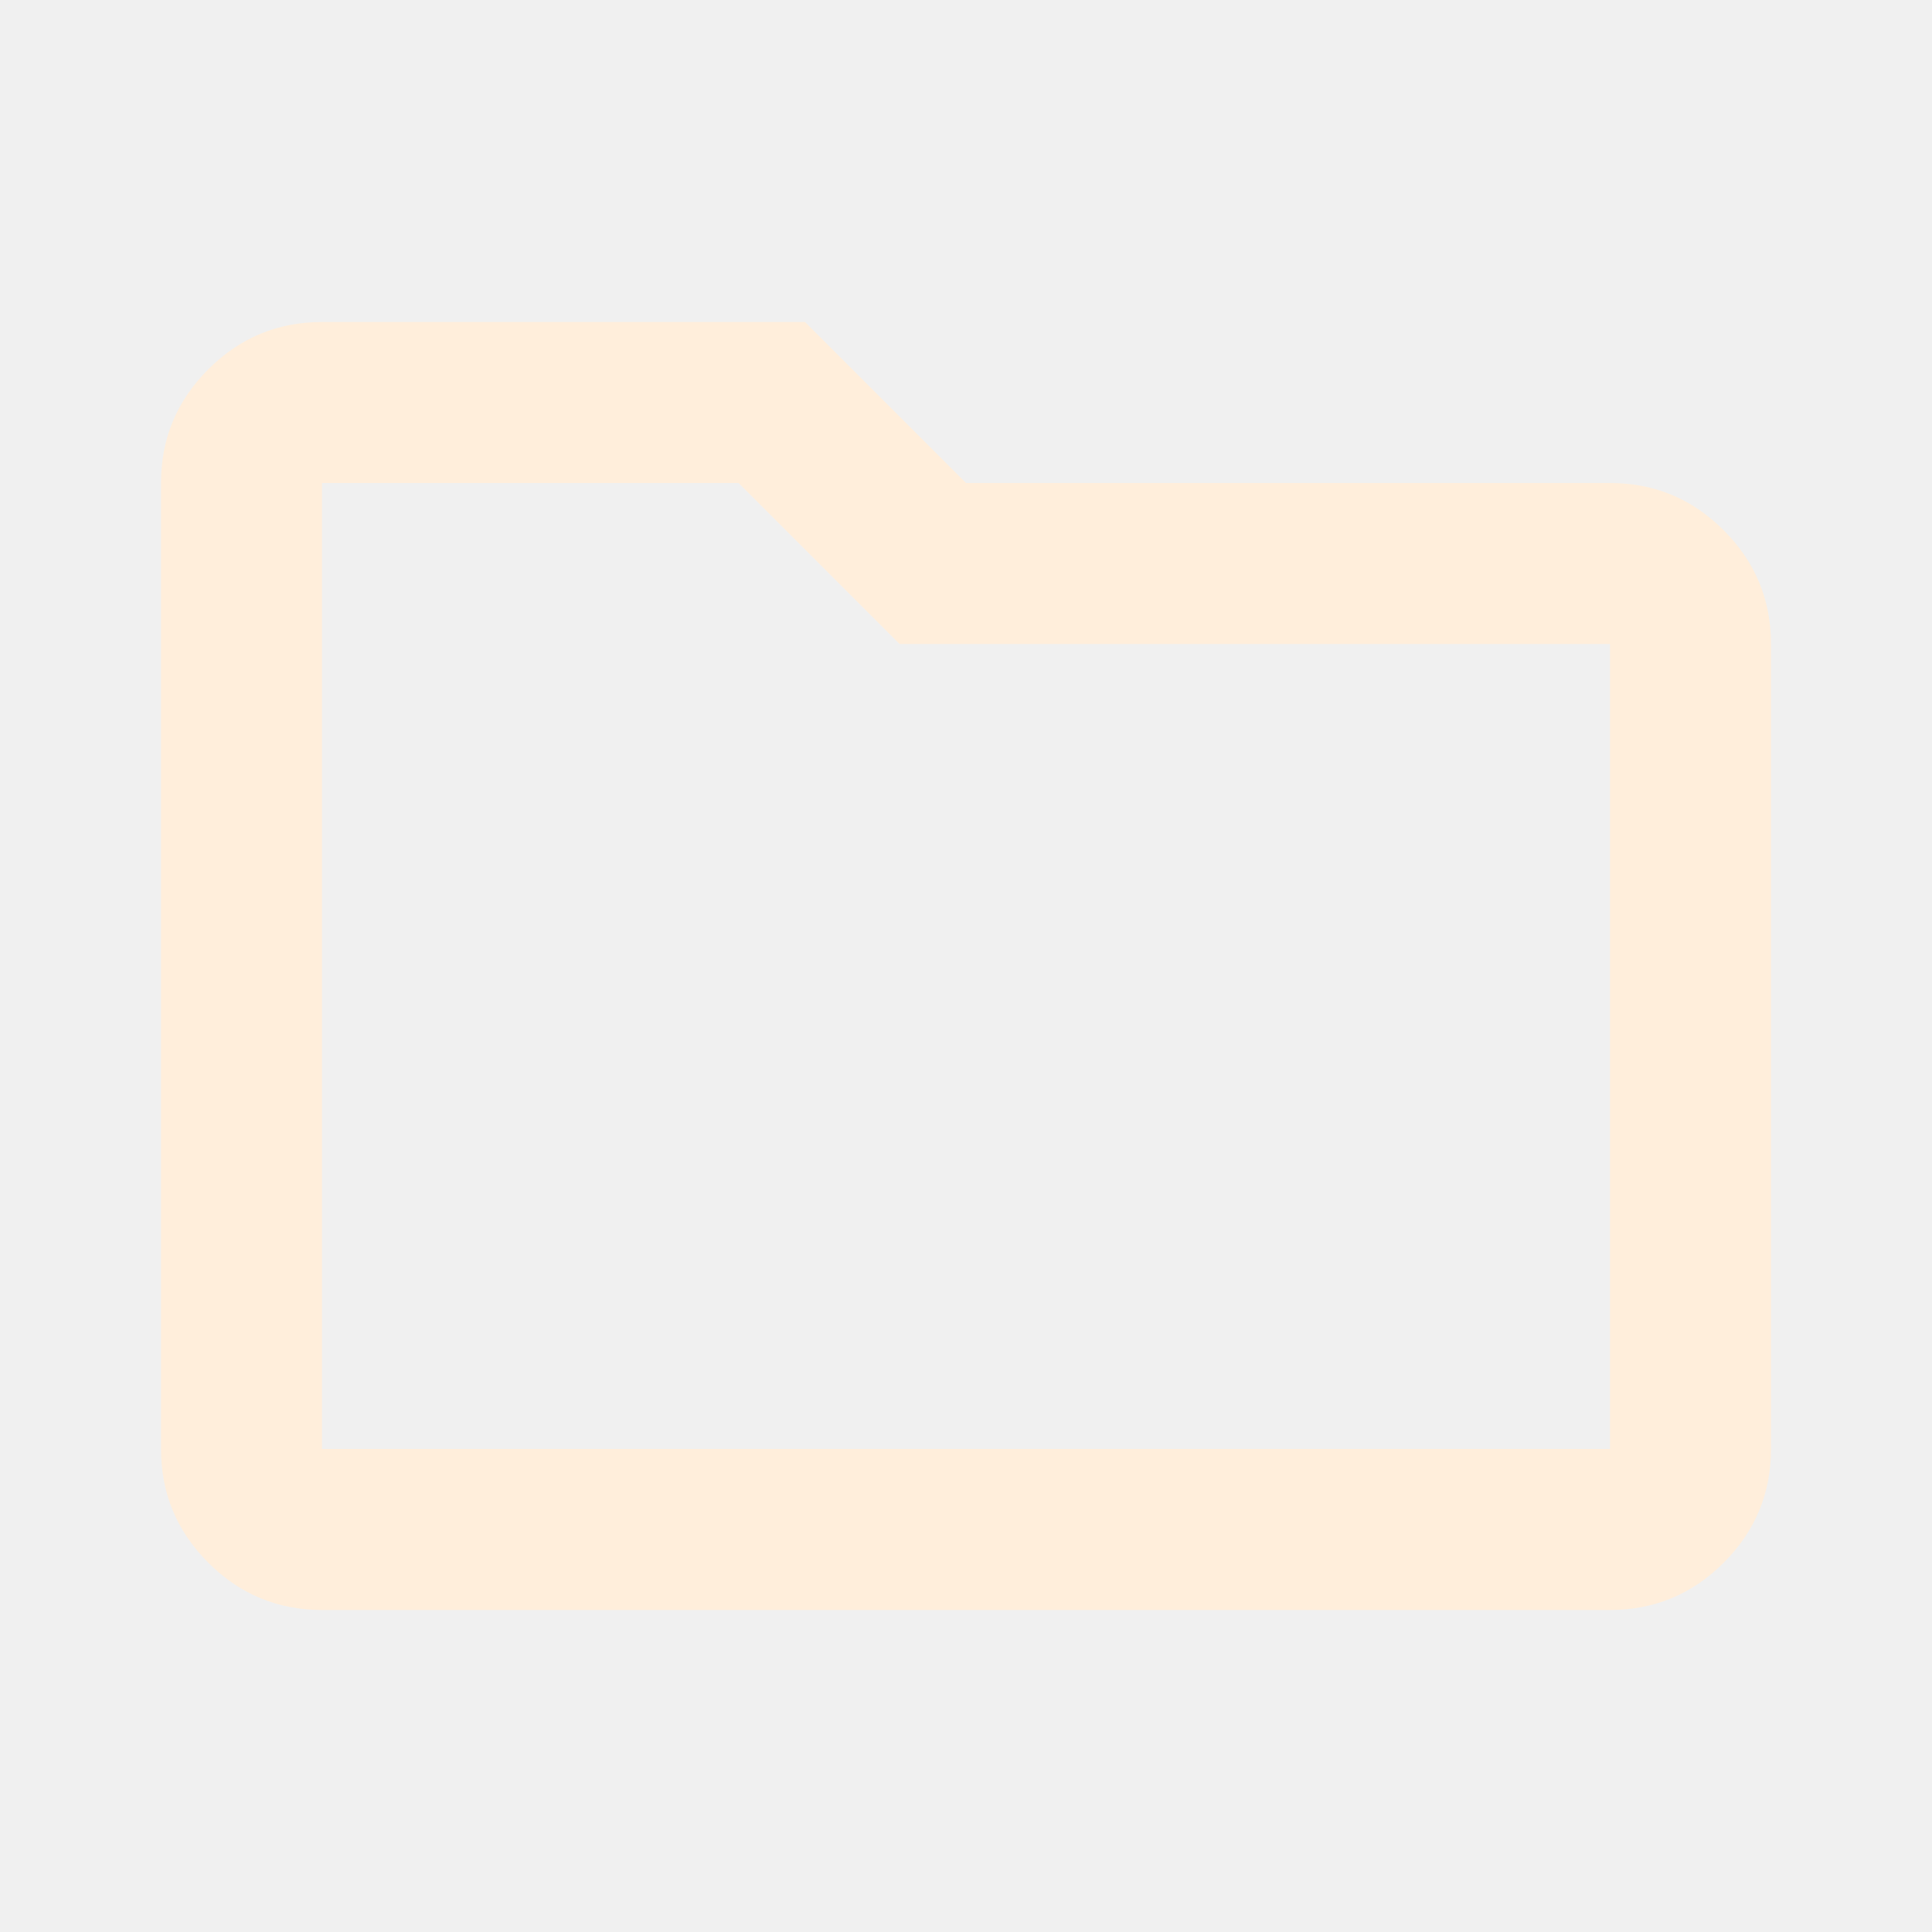
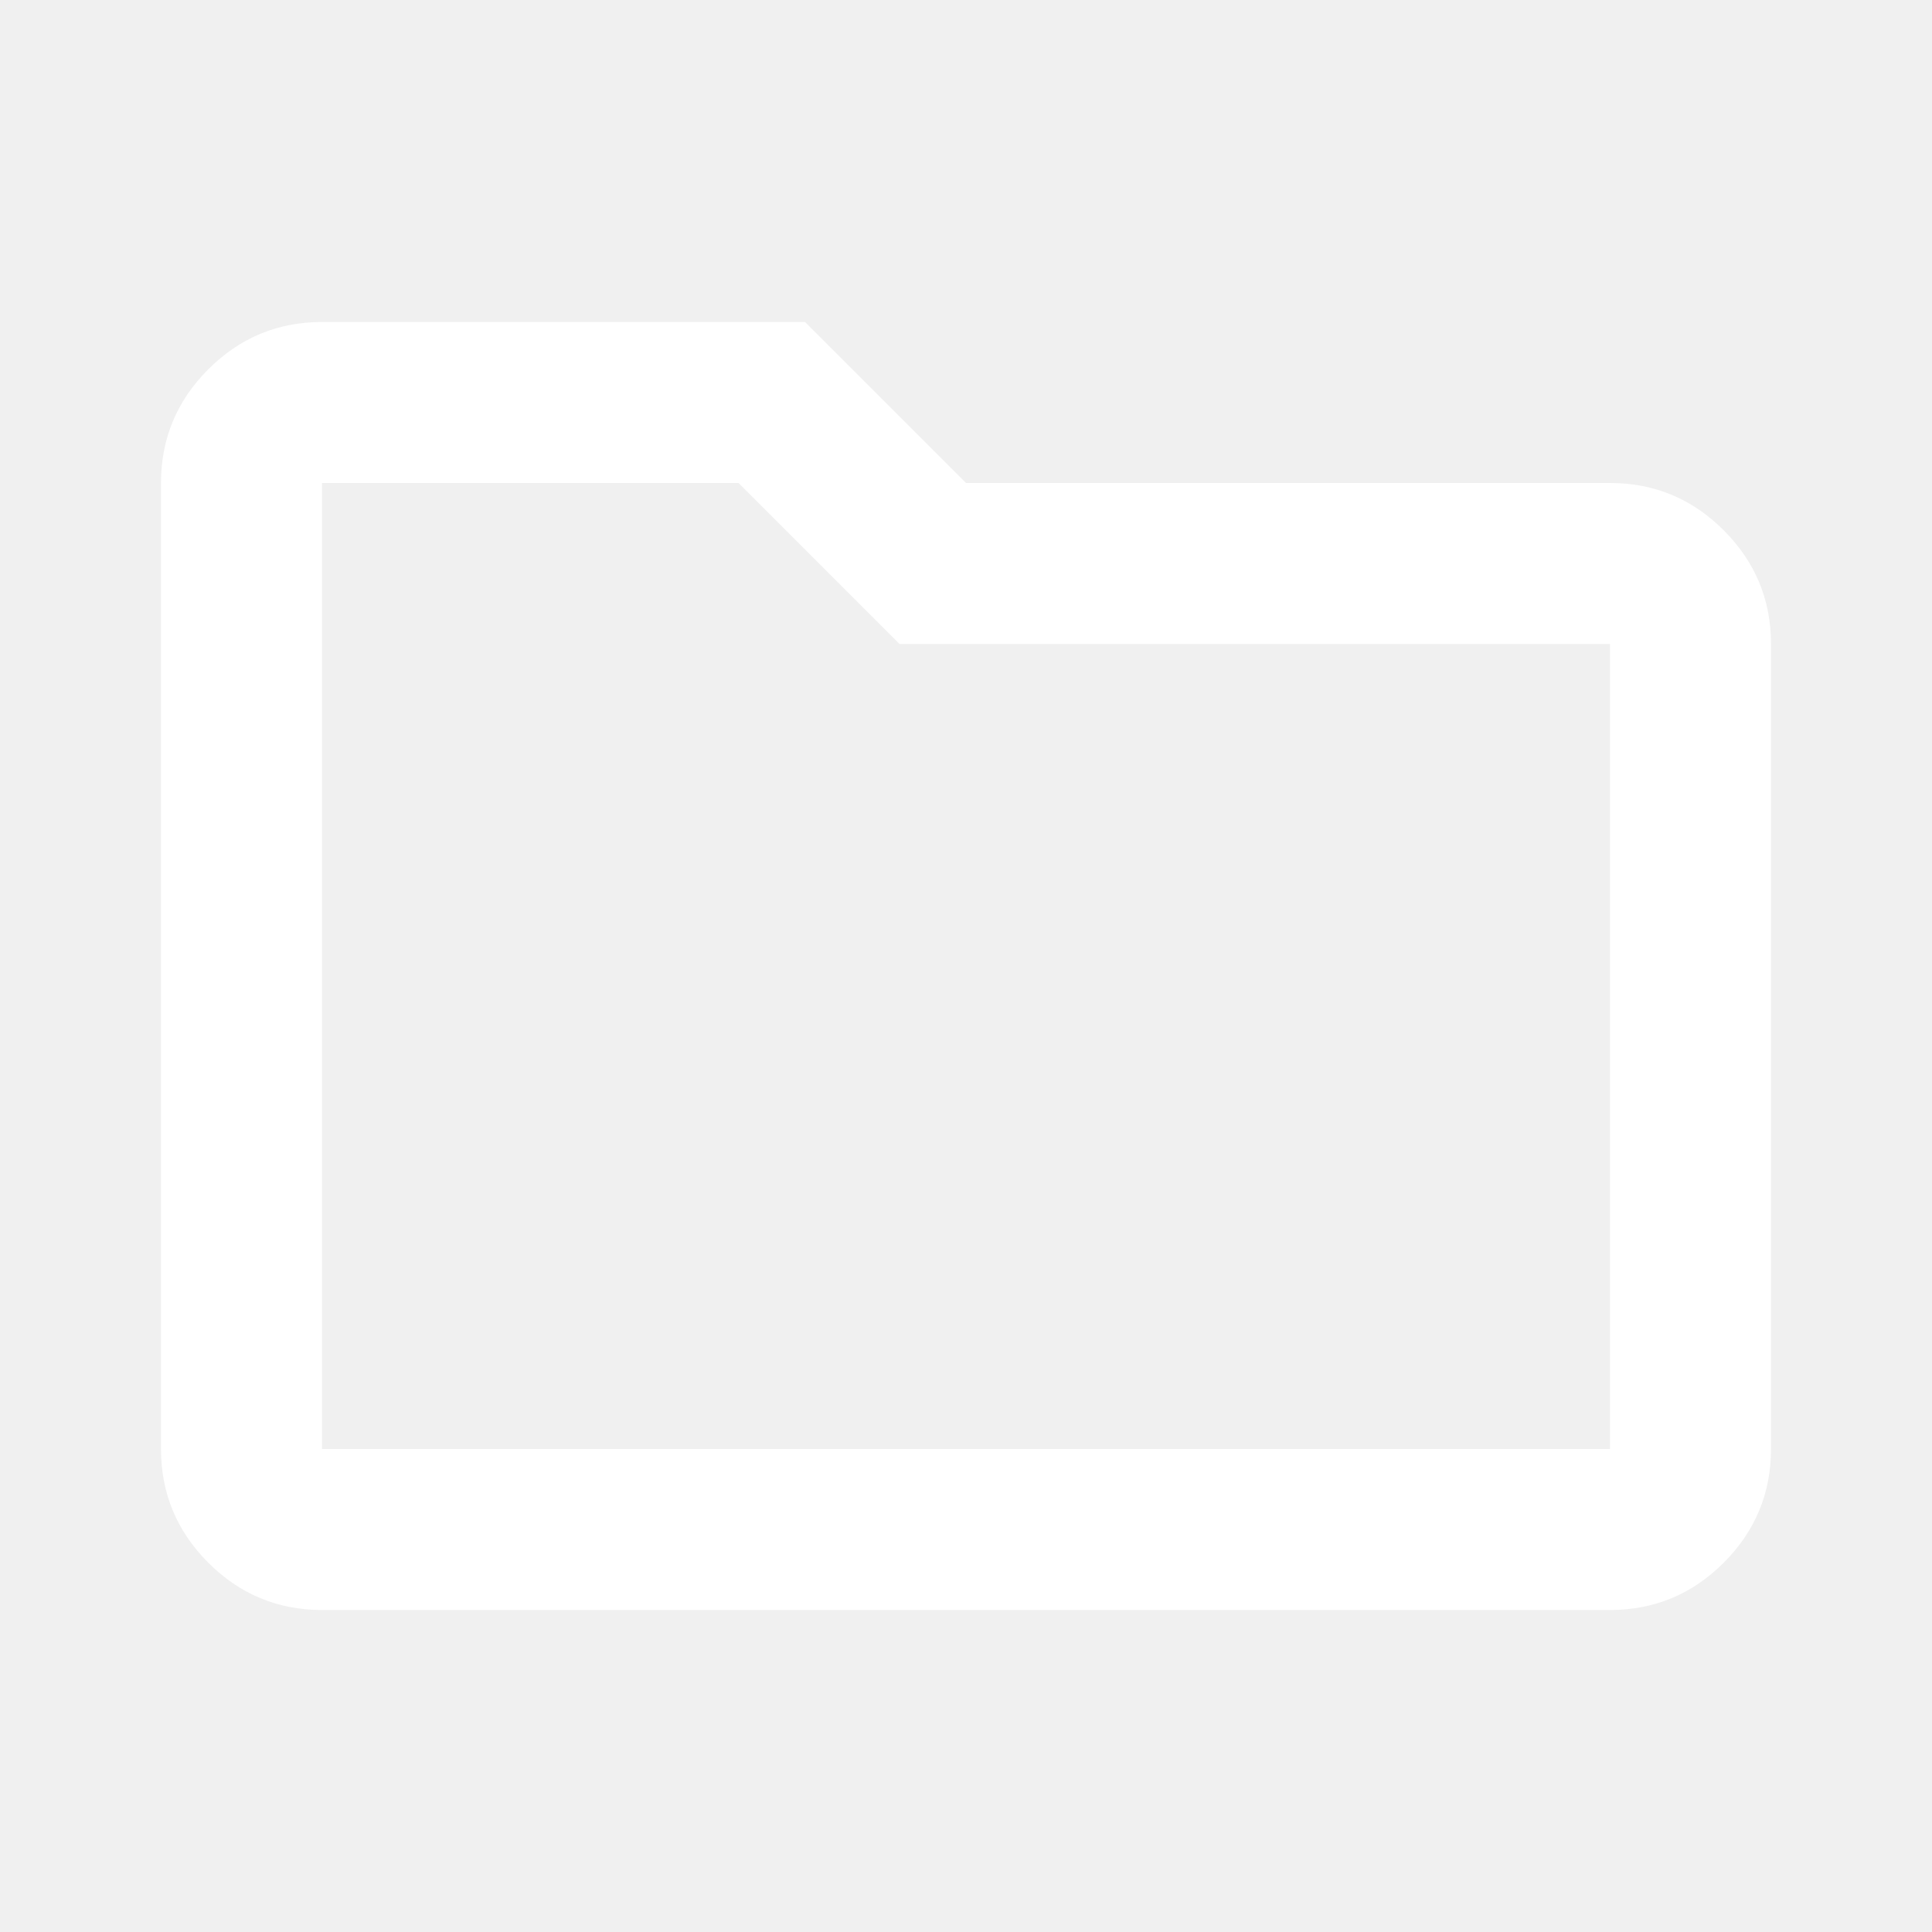
- <svg xmlns="http://www.w3.org/2000/svg" height="24px" viewBox="0 -960 960 960" width="24px" fill="#ffeedb">
+ <svg xmlns="http://www.w3.org/2000/svg" height="24px" viewBox="0 -960 960 960" width="24px" fill="#ffffff">
  <path d="M160-160q-33 0-56.5-23.5T80-240v-480q0-33 23.5-56.5T160-800h240l80 80h320q33 0 56.5 23.5T880-640v400q0 33-23.5 56.5T800-160H160Zm0-80h640v-400H447l-80-80H160v480Zm0 0v-480 480Z" />
</svg>
